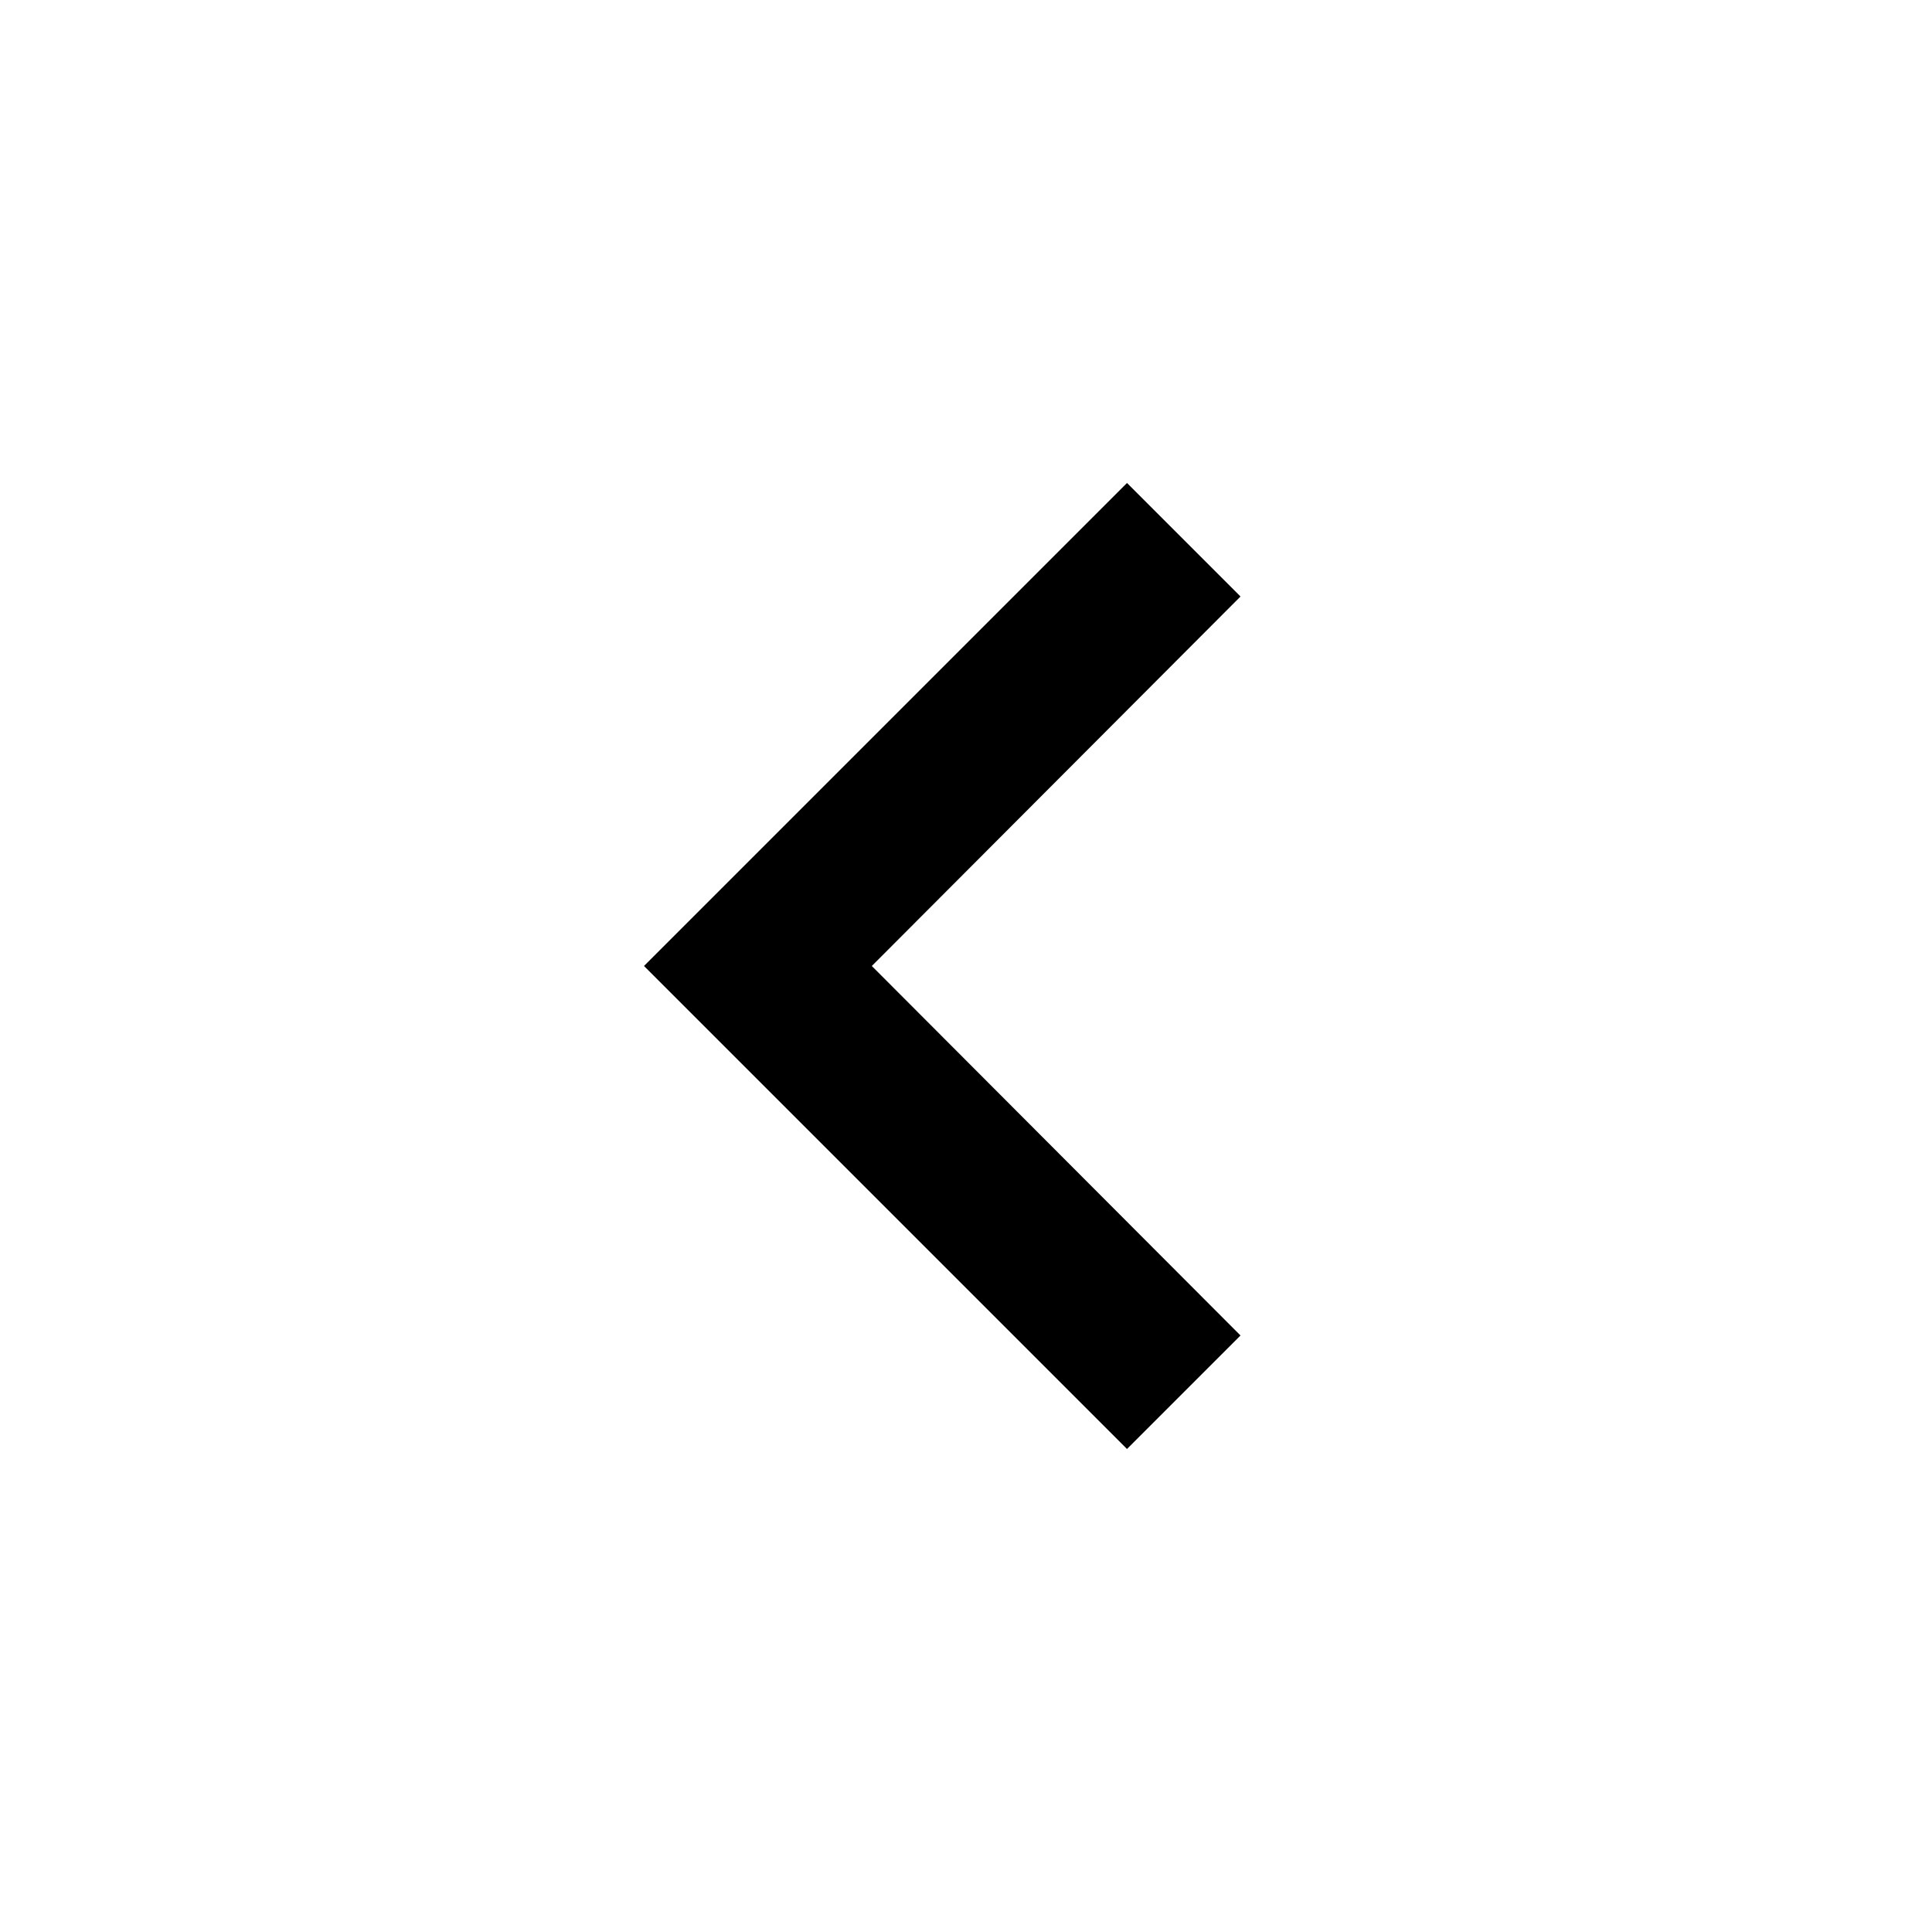
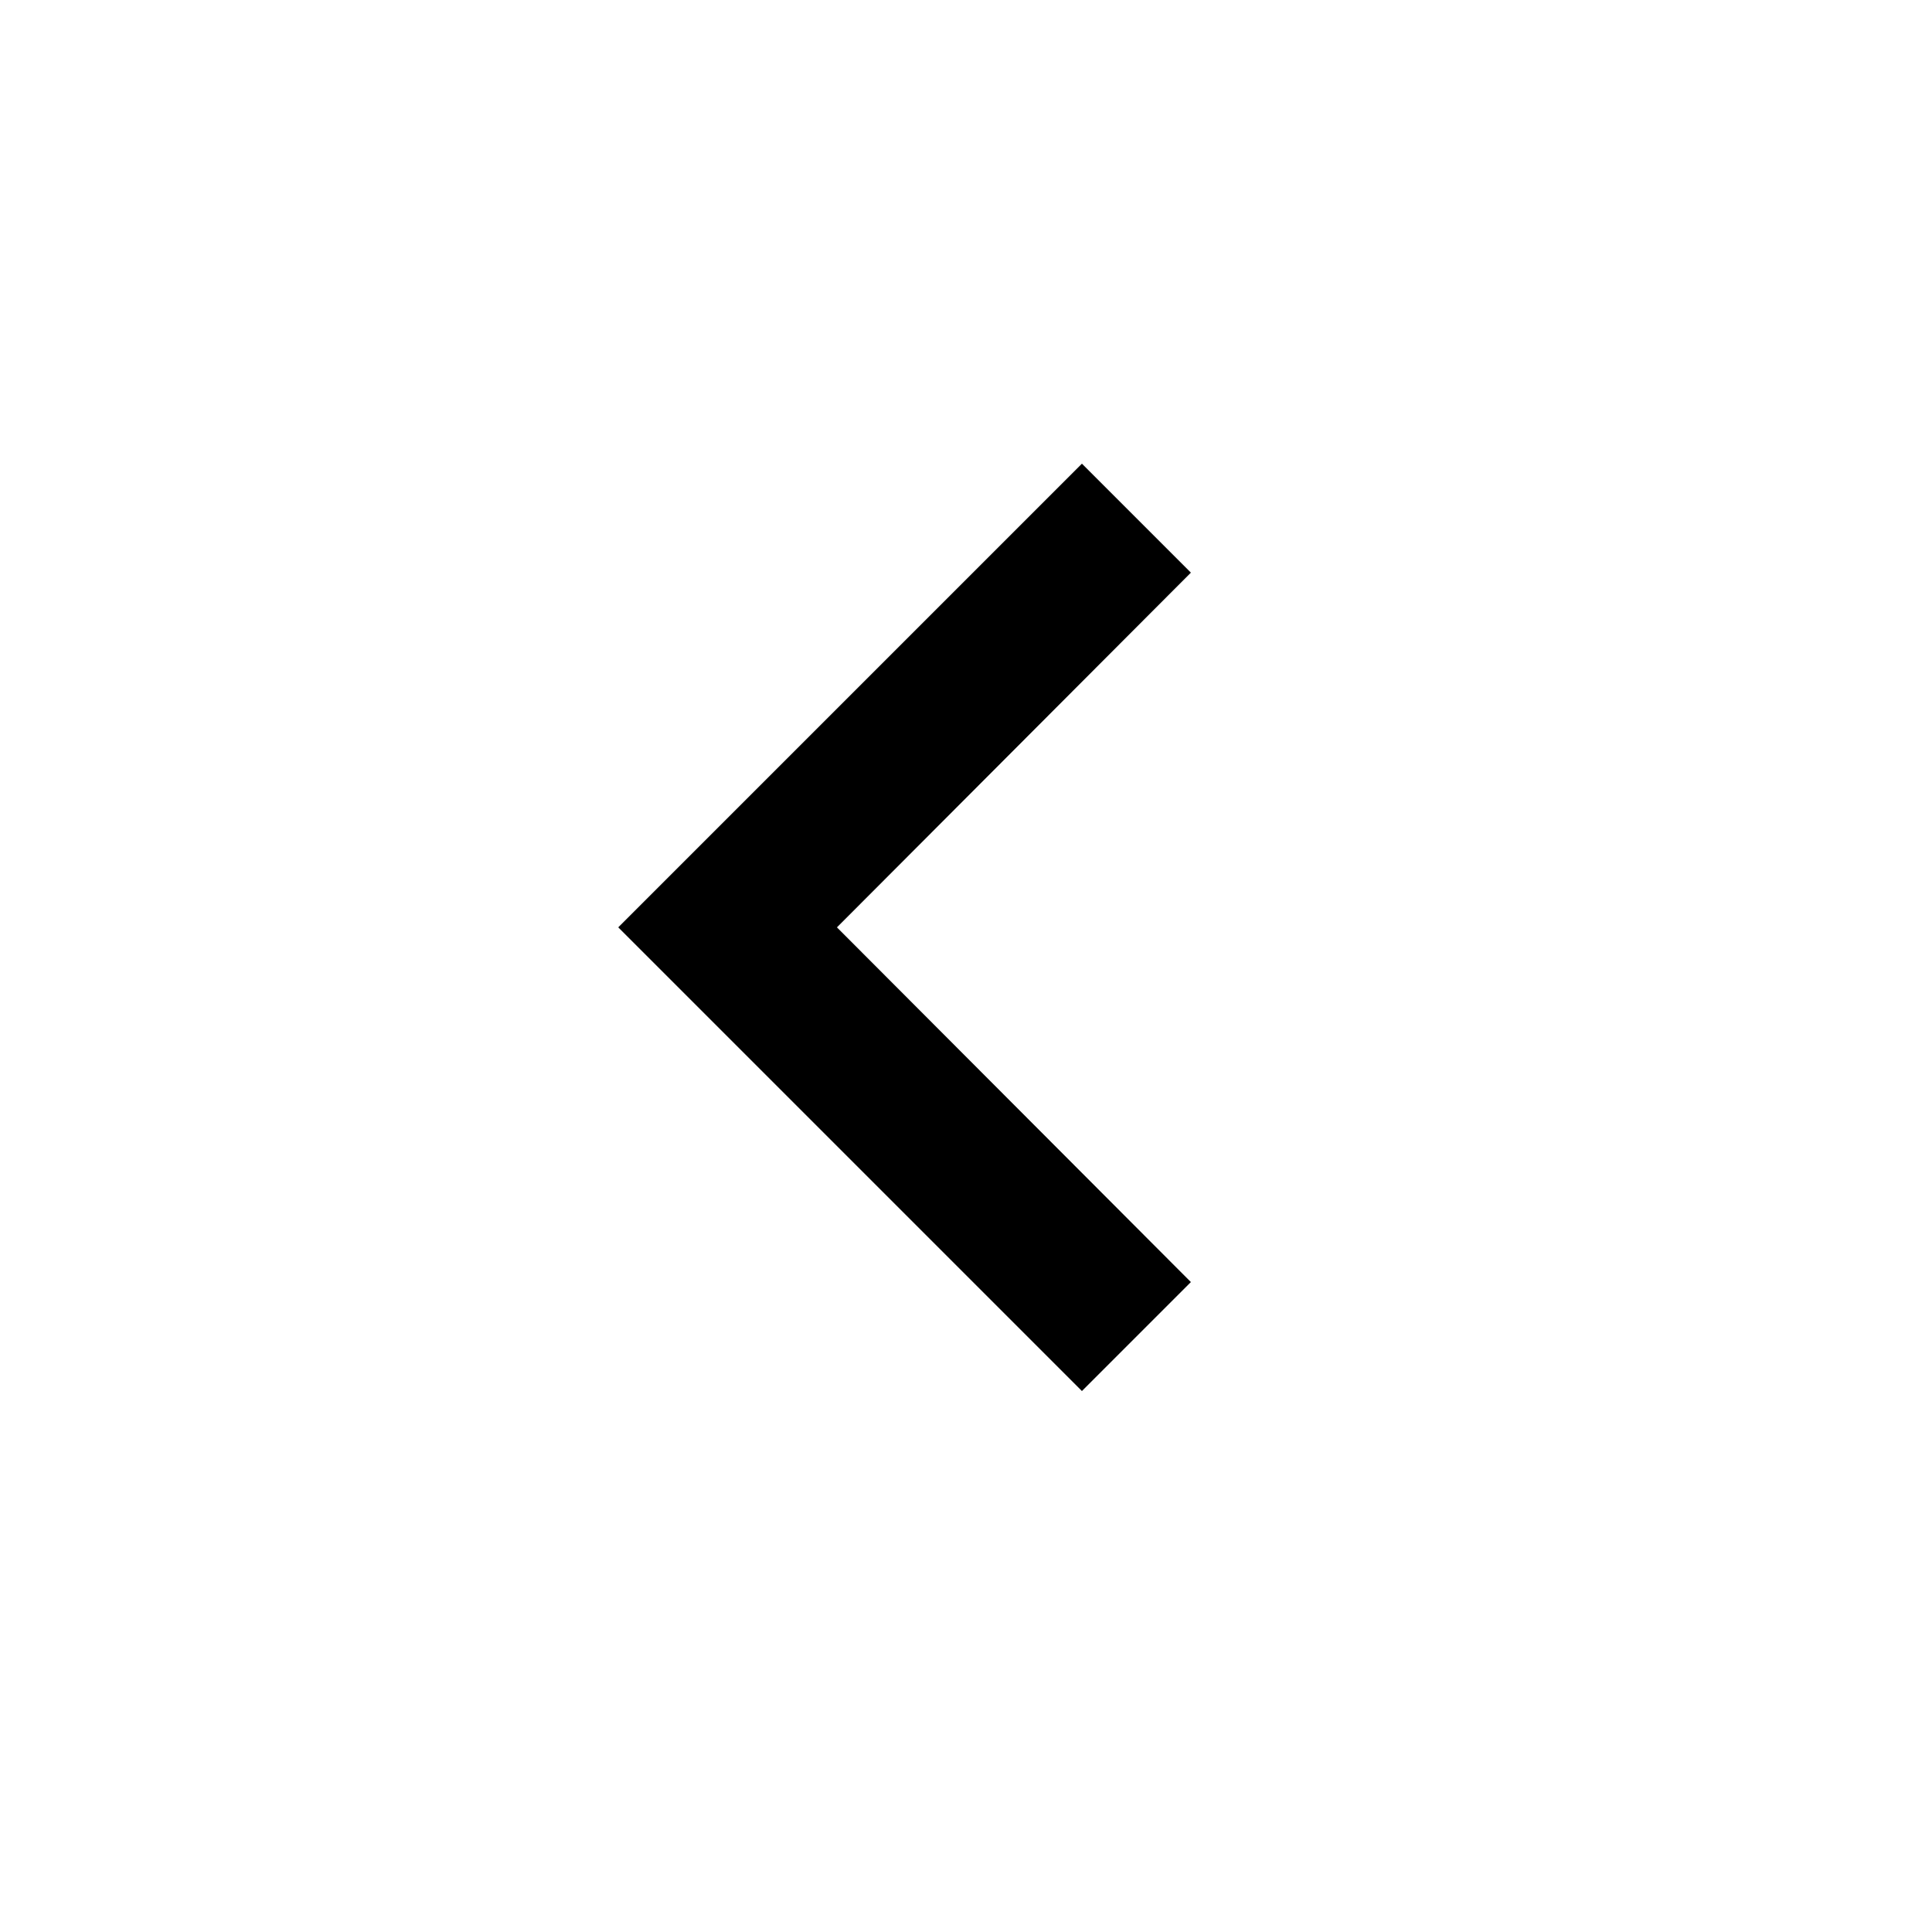
- <svg class="MuiSvgIcon-root MuiSvgIcon-fontSizeMedium css-p8j0gq" focusable="false" aria-hidden="true" viewBox="0 0 24 24" data-testid="ChevronLeftIcon">
+ <svg class="MuiSvgIcon-root MuiSvgIcon-fontSizeMedium css-p8j0gq" focusable="false" aria-hidden="true" viewBox="0 0 25 25" width="24" height="24" data-testid="ChevronLeftIcon">
  <path d="M15.41 7.41 14 6l-6 6 6 6 1.41-1.41L10.83 12z" />
</svg>
